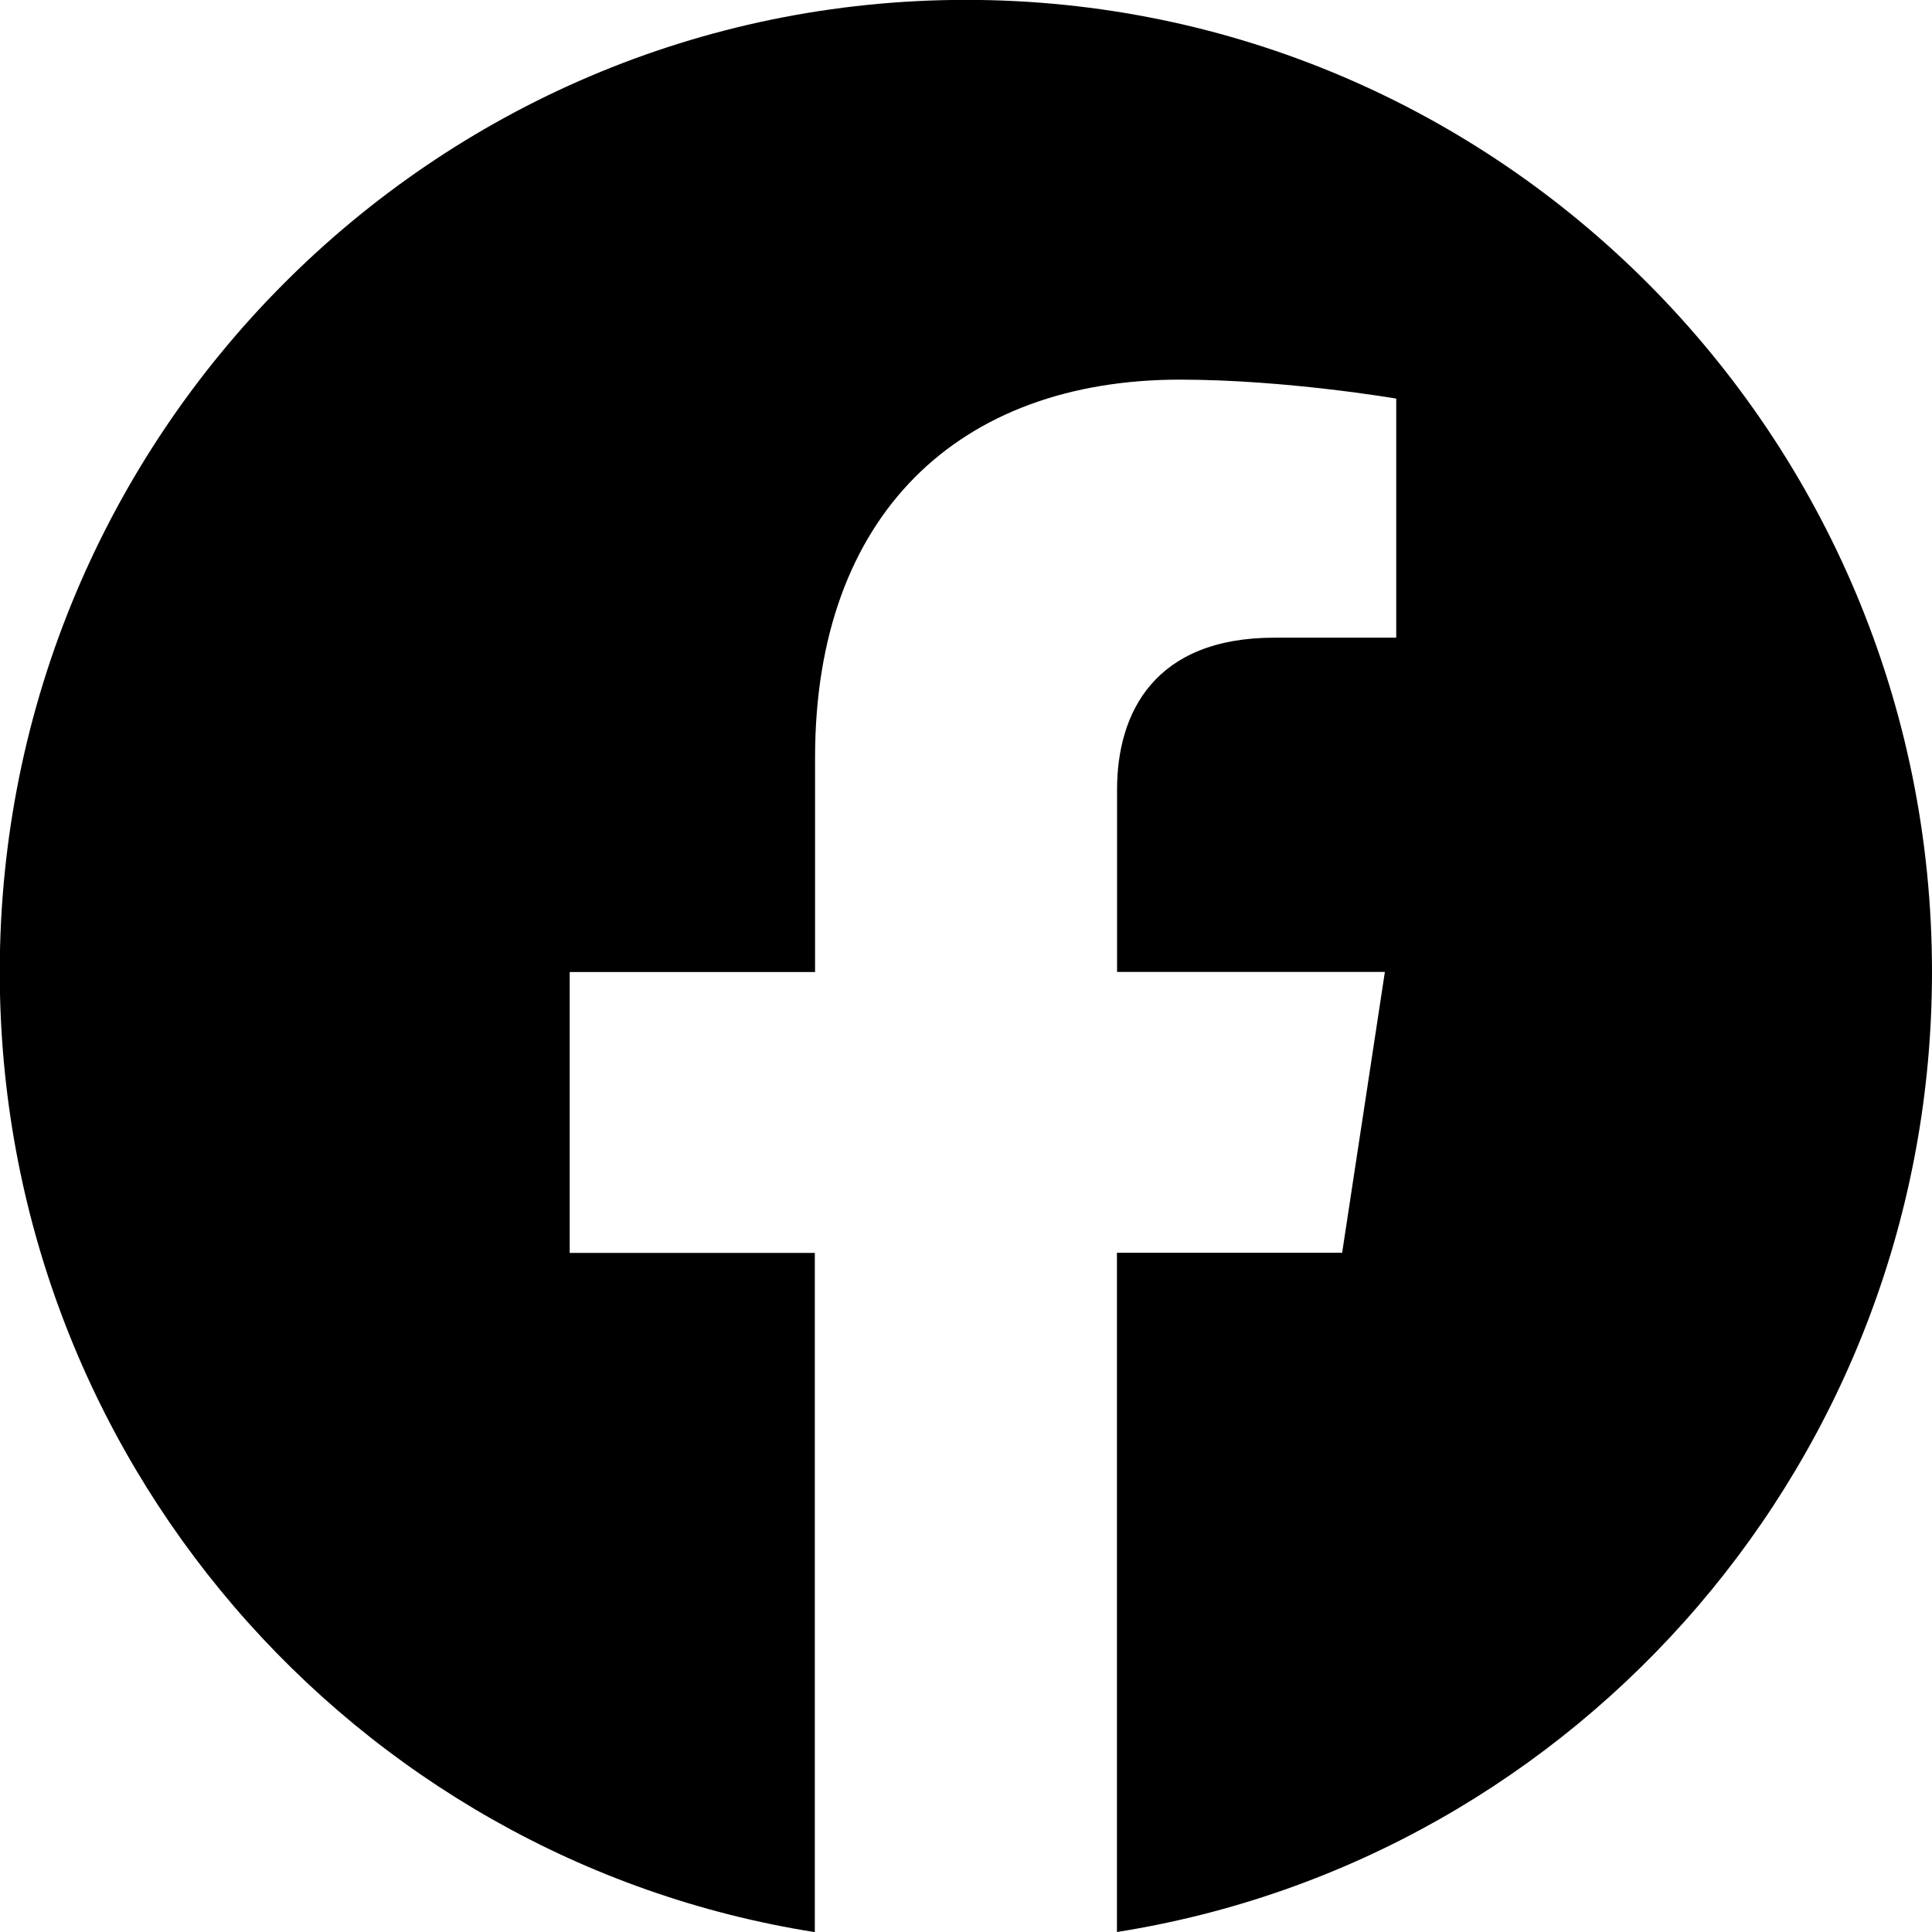
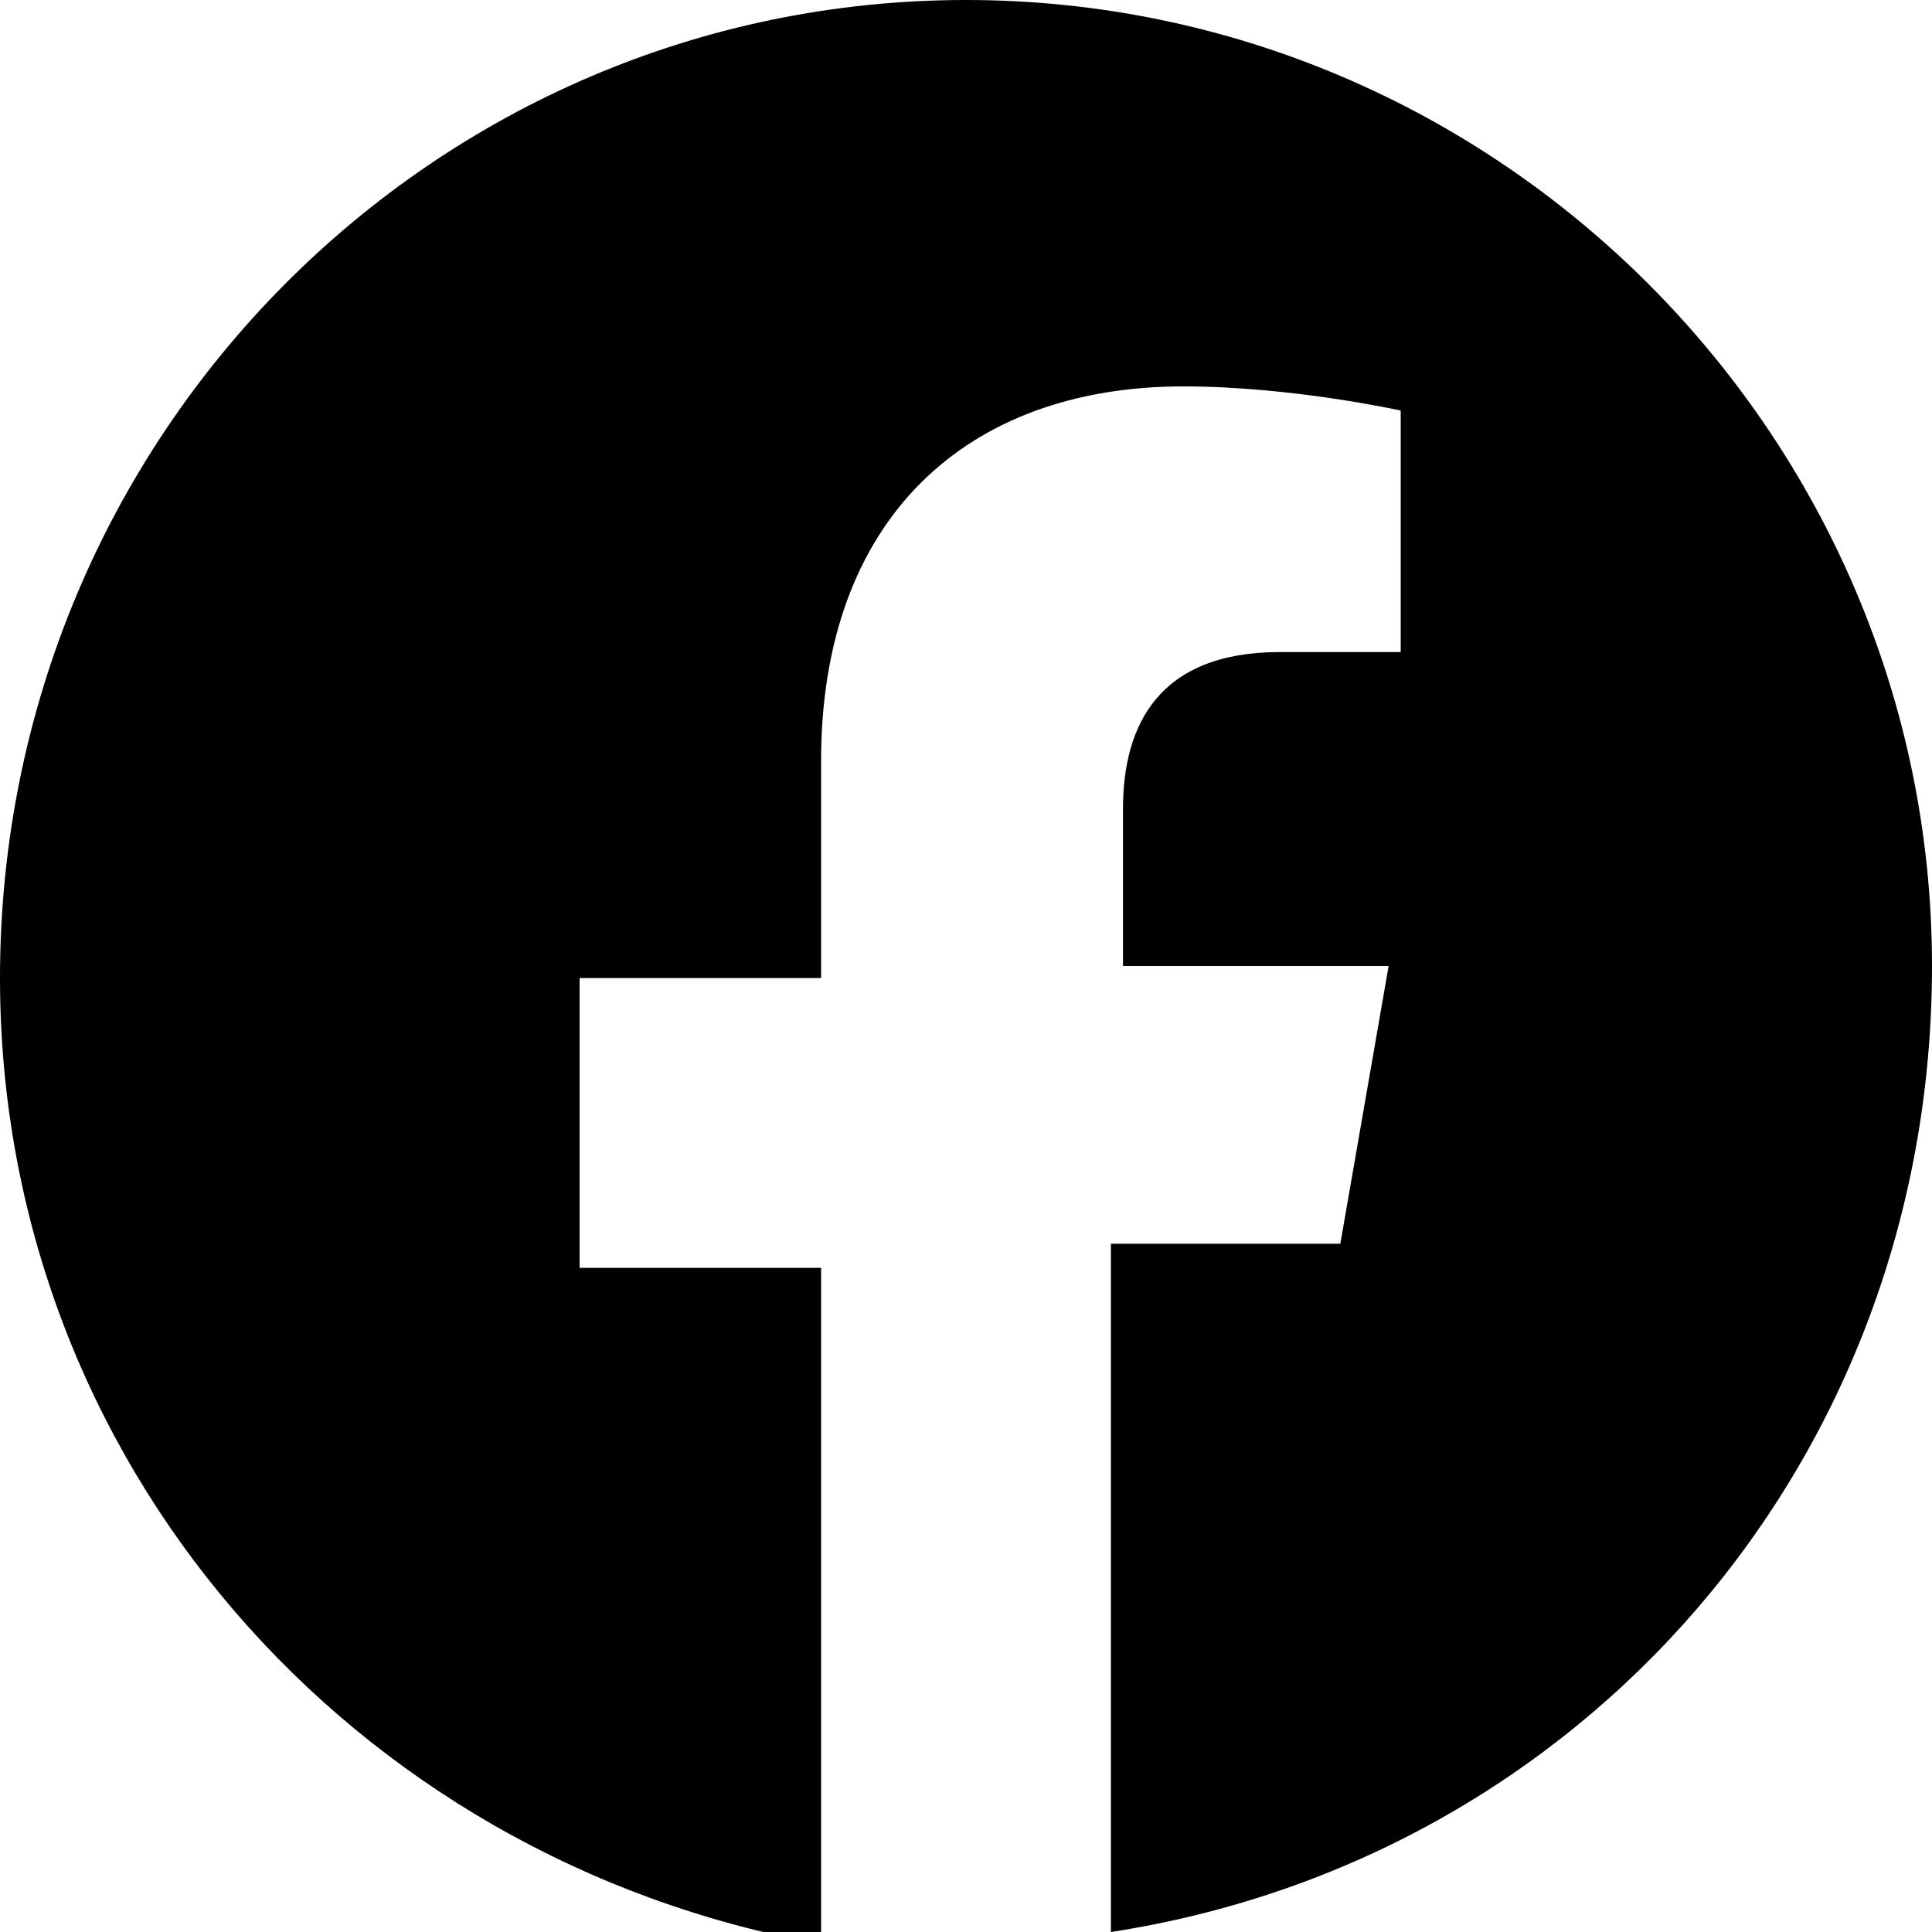
- <svg xmlns="http://www.w3.org/2000/svg" width="16" height="16" fill="currentColor" class="bi bi-facebook" viewBox="0 0 16 16">
-   <path d="M16 8.049c0-4.446-3.582-8.05-8-8.05C3.58 0-.002 3.603-.002 8.05c0 4.017 2.926 7.347 6.75 7.951v-5.625h-2.03V8.05H6.75V6.275c0-2.017 1.195-3.131 3.022-3.131.876 0 1.791.157 1.791.157v1.98h-1.009c-.993 0-1.303.621-1.303 1.258v1.51h2.218l-.354 2.326H9.25V16c3.824-.604 6.75-3.934 6.75-7.951z" />
+ <svg xmlns="http://www.w3.org/2000/svg" version="1.1" id="Layer_1" x="0px" y="0px" viewBox="0 0 16 16" style="enable-background:new 0 0 16 16;" xml:space="preserve">
+   <path d="M16,8C16,3.6,12.4,0,8,0C3.6,0,0,3.6,0,8.1c0,4,2.9,7.3,6.8,8v-5.6h-2V8.1h2V6.3c0-2,1.2-3.1,3-3.1c0.9,0,1.8,0.2,1.8,0.2v2  h-1c-1,0-1.3,0.6-1.3,1.3V8h2.2l-0.4,2.3H9.2V16C13.1,15.4,16,12.1,16,8z" />
</svg>
